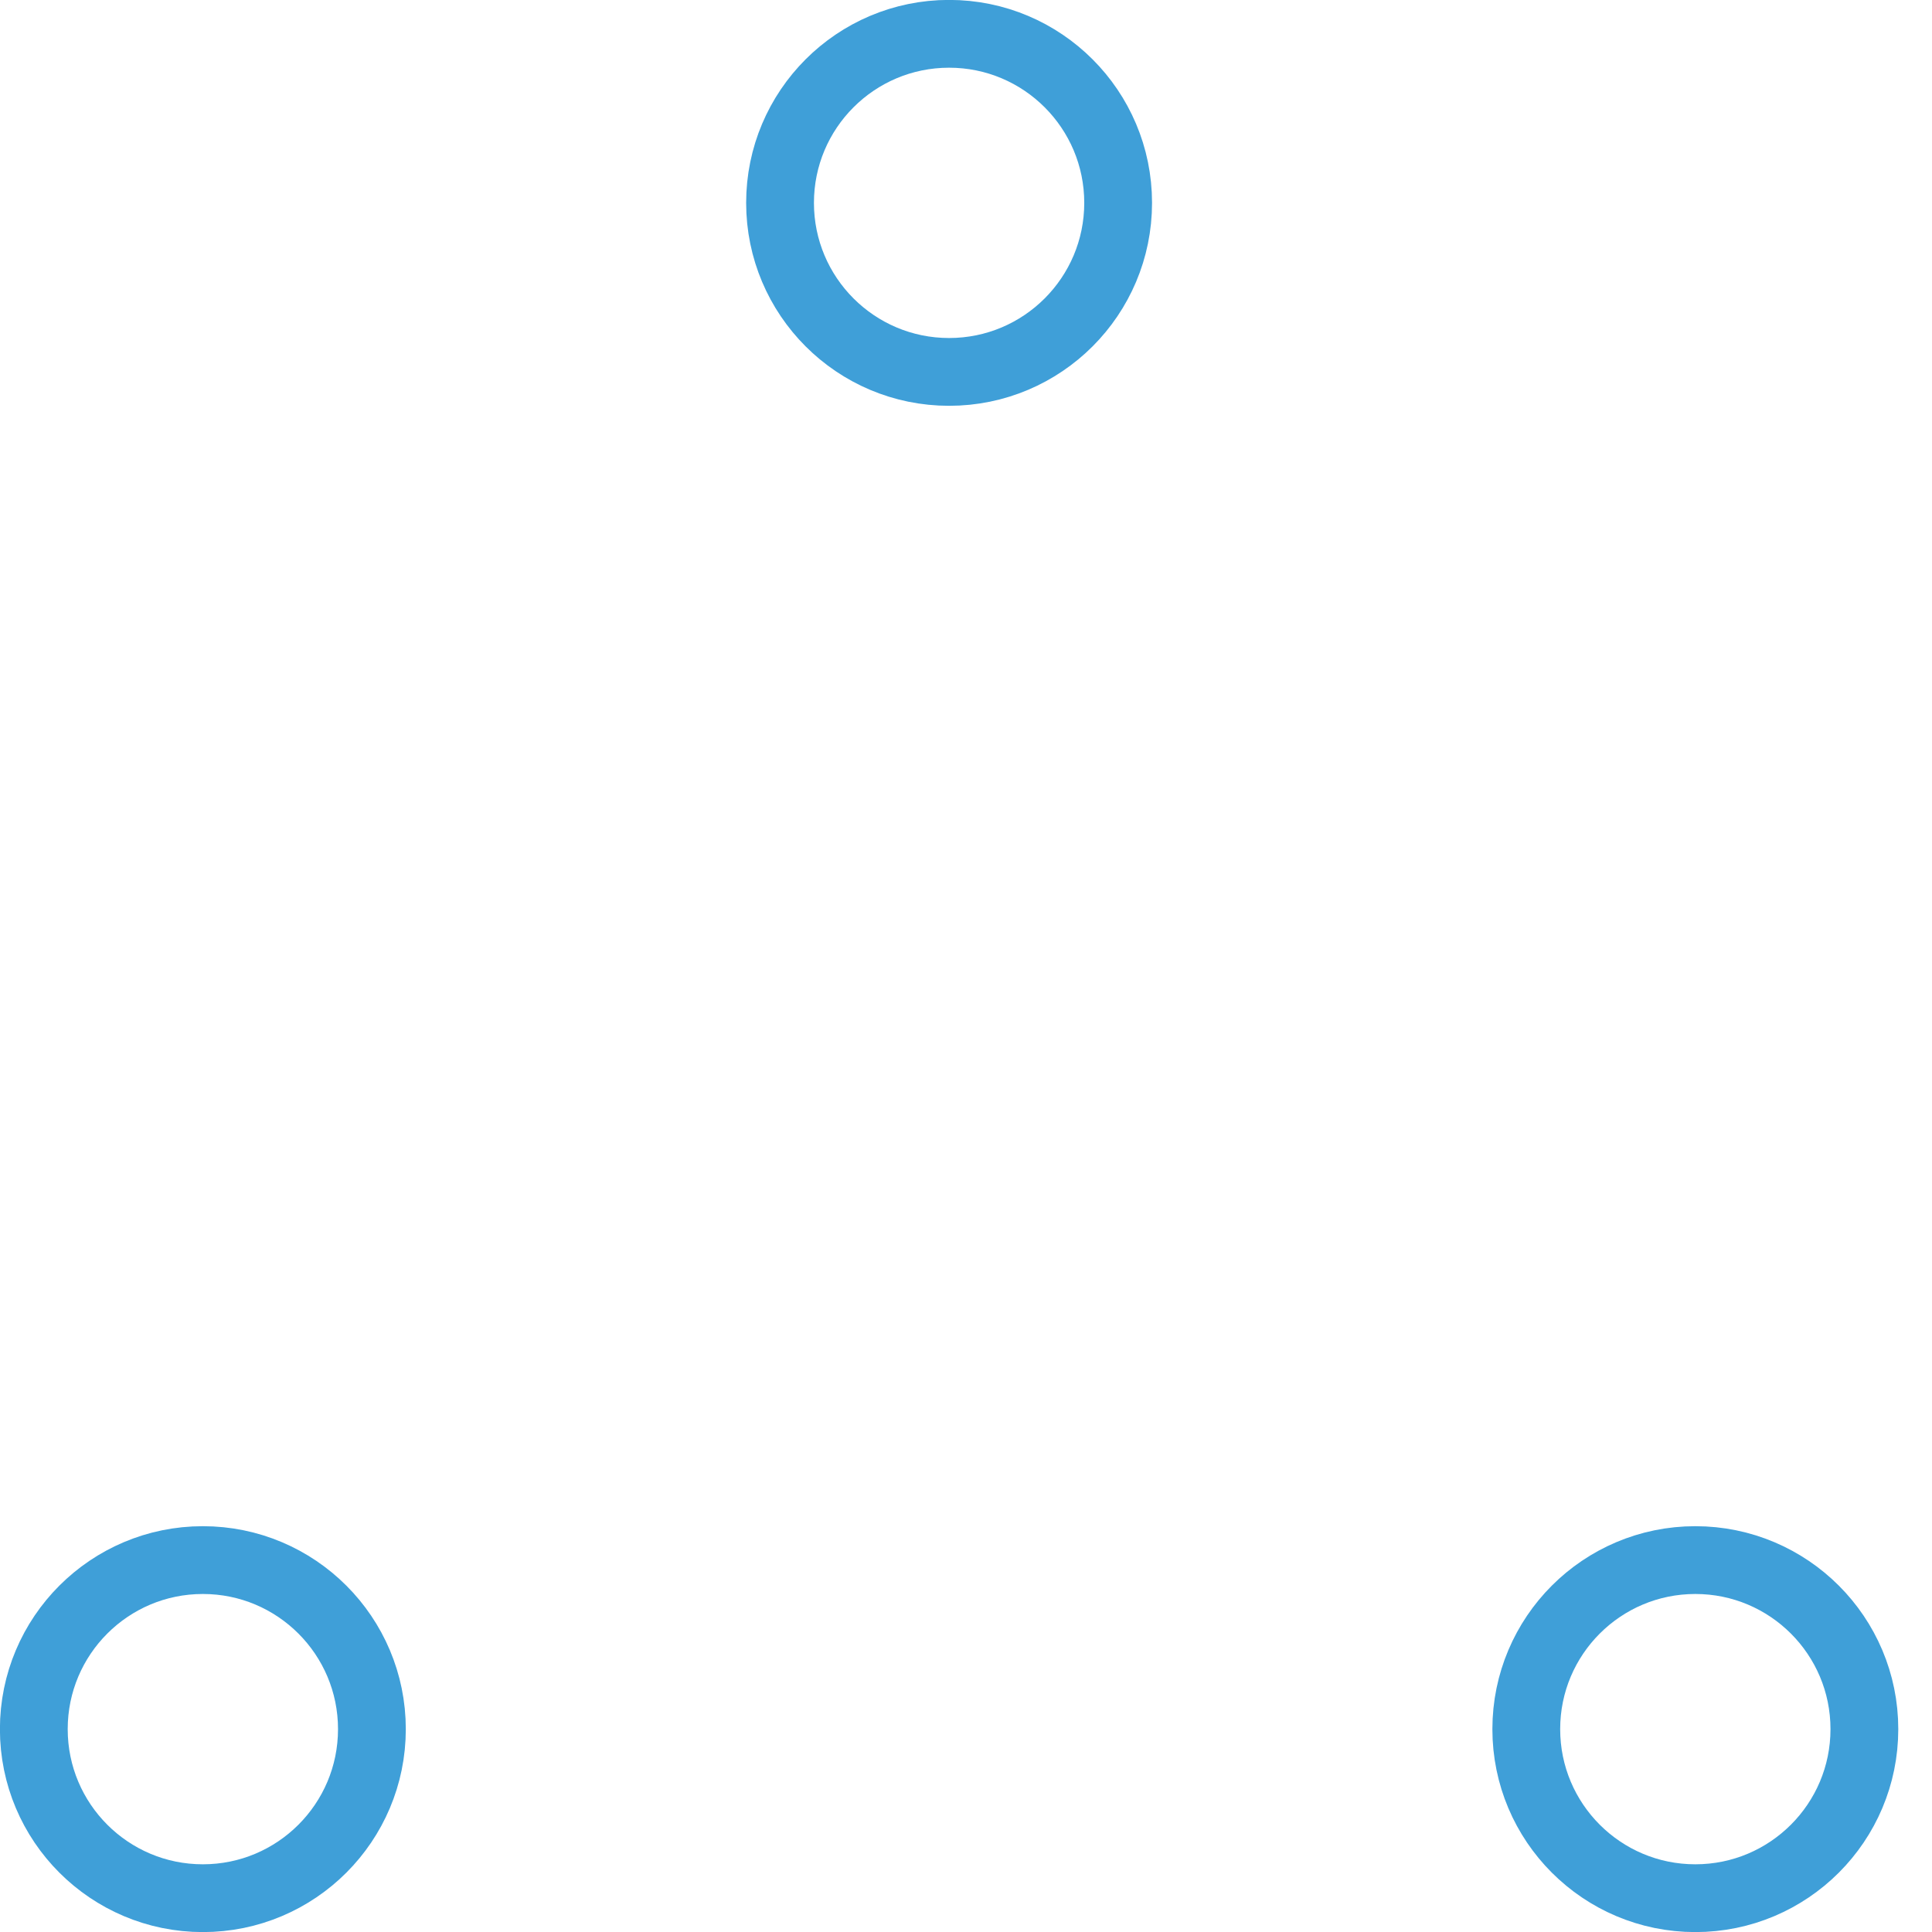
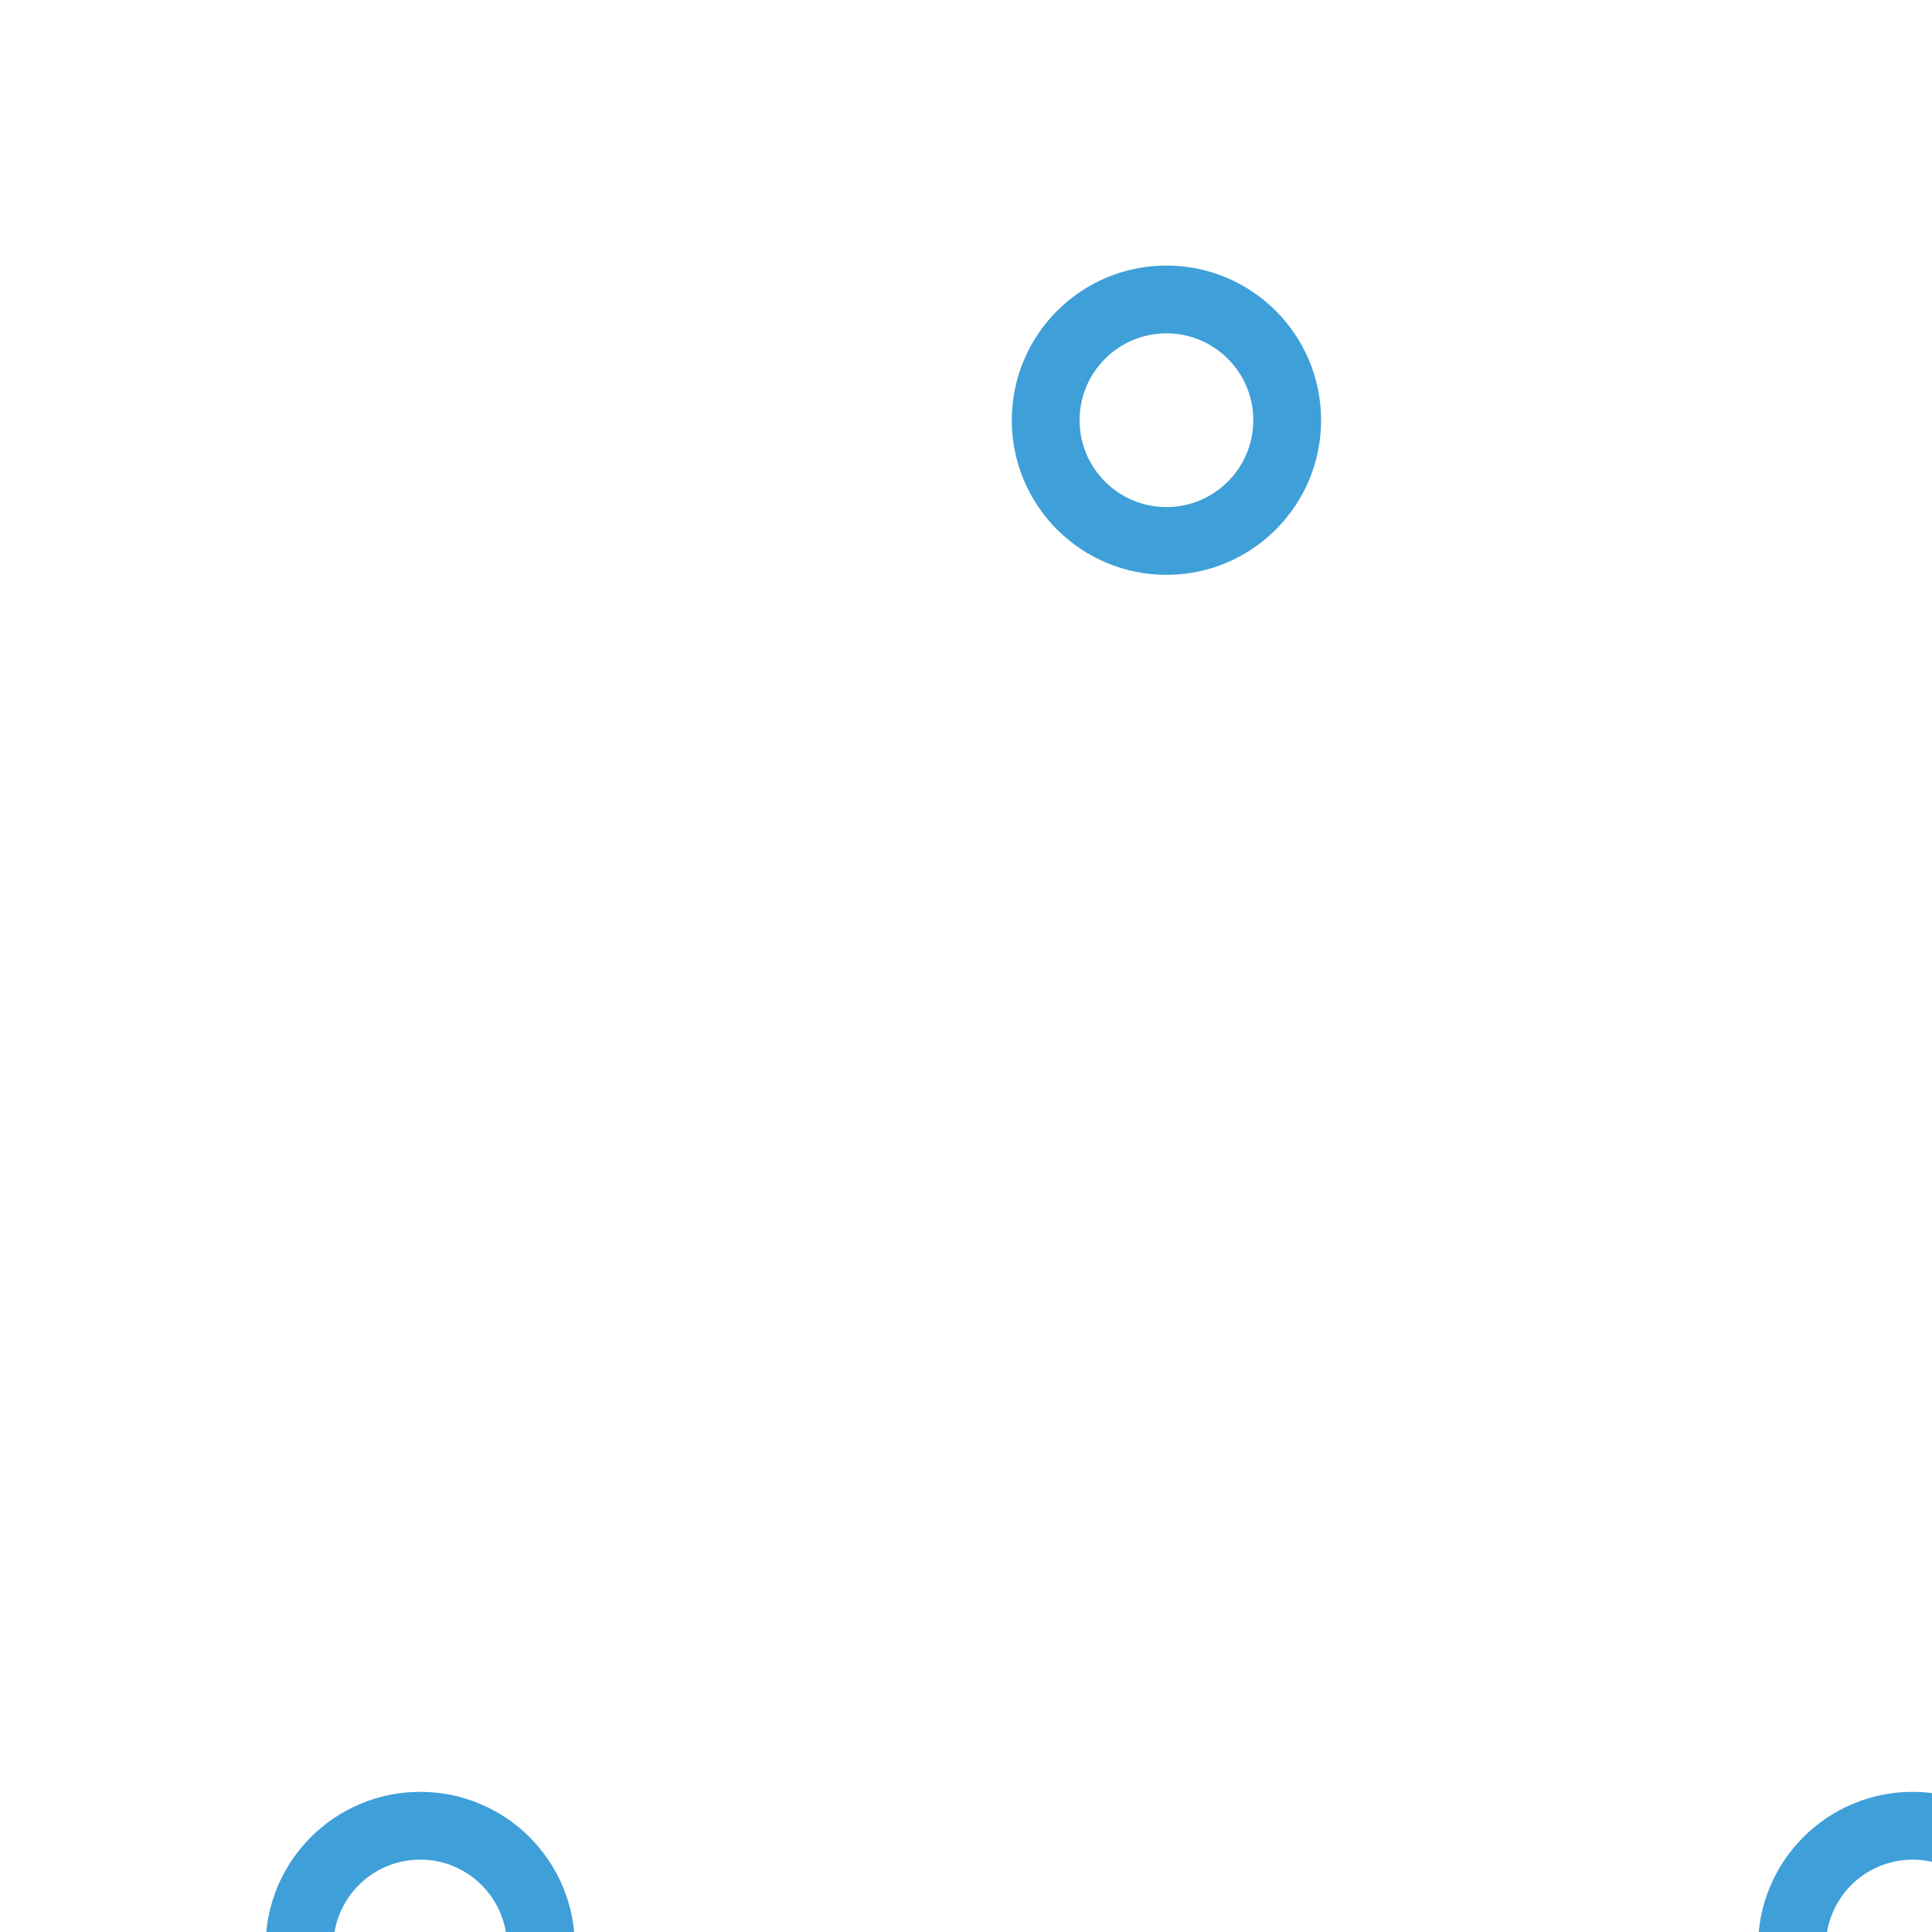
<svg xmlns="http://www.w3.org/2000/svg" version="1.1" id="Layer_1" x="0px" y="0px" viewBox="0 0 80 80" style="enable-background:new 0 0 80 80;" xml:space="preserve">
  <style type="text/css">
	.st0{fill:none;stroke:#3F9FD8;stroke-width:2.807;stroke-miterlimit:5.614;}
</style>
  <g>
-     <g transform="translate(1 1)">
-       <circle class="st0" cx="7.4" cy="70.6" r="7">
+     <g transform="translate(10 10)">
+       <circle class="st0" cx="7.4" cy="70.6" r="5">
        <animate accumulate="none" additive="replace" attributeName="cy" begin="0s" calcMode="linear" dur="2.2s" fill="remove" repeatCount="indefinite" restart="always" values="50;5;50;50">
			</animate>
        <animate accumulate="none" additive="replace" attributeName="cx" begin="0s" calcMode="linear" dur="2.2s" fill="remove" repeatCount="indefinite" restart="always" values="5;27;49;5">
			</animate>
      </circle>
-       <circle class="st0" cx="38.3" cy="7.4" r="7">
+       <circle class="st0" cx="38.3" cy="7.4" r="5">
        <animate accumulate="none" additive="replace" attributeName="cy" begin="0s" calcMode="linear" dur="2.2s" fill="remove" from="5" repeatCount="indefinite" restart="always" to="5" values="5;50;50;5">
			</animate>
        <animate accumulate="none" additive="replace" attributeName="cx" begin="0s" calcMode="linear" dur="2.2s" fill="remove" from="27" repeatCount="indefinite" restart="always" to="27" values="27;49;5;27">
			</animate>
      </circle>
-       <circle class="st0" cx="69.2" cy="70.6" r="7">
+       <circle class="st0" cx="69.2" cy="70.6" r="5">
        <animate accumulate="none" additive="replace" attributeName="cy" begin="0s" calcMode="linear" dur="2.2s" fill="remove" repeatCount="indefinite" restart="always" values="50;50;5;50">
			</animate>
        <animate accumulate="none" additive="replace" attributeName="cx" begin="0s" calcMode="linear" dur="2.2s" fill="remove" from="49" repeatCount="indefinite" restart="always" to="49" values="49;5;27;49">
			</animate>
      </circle>
    </g>
  </g>
</svg>
